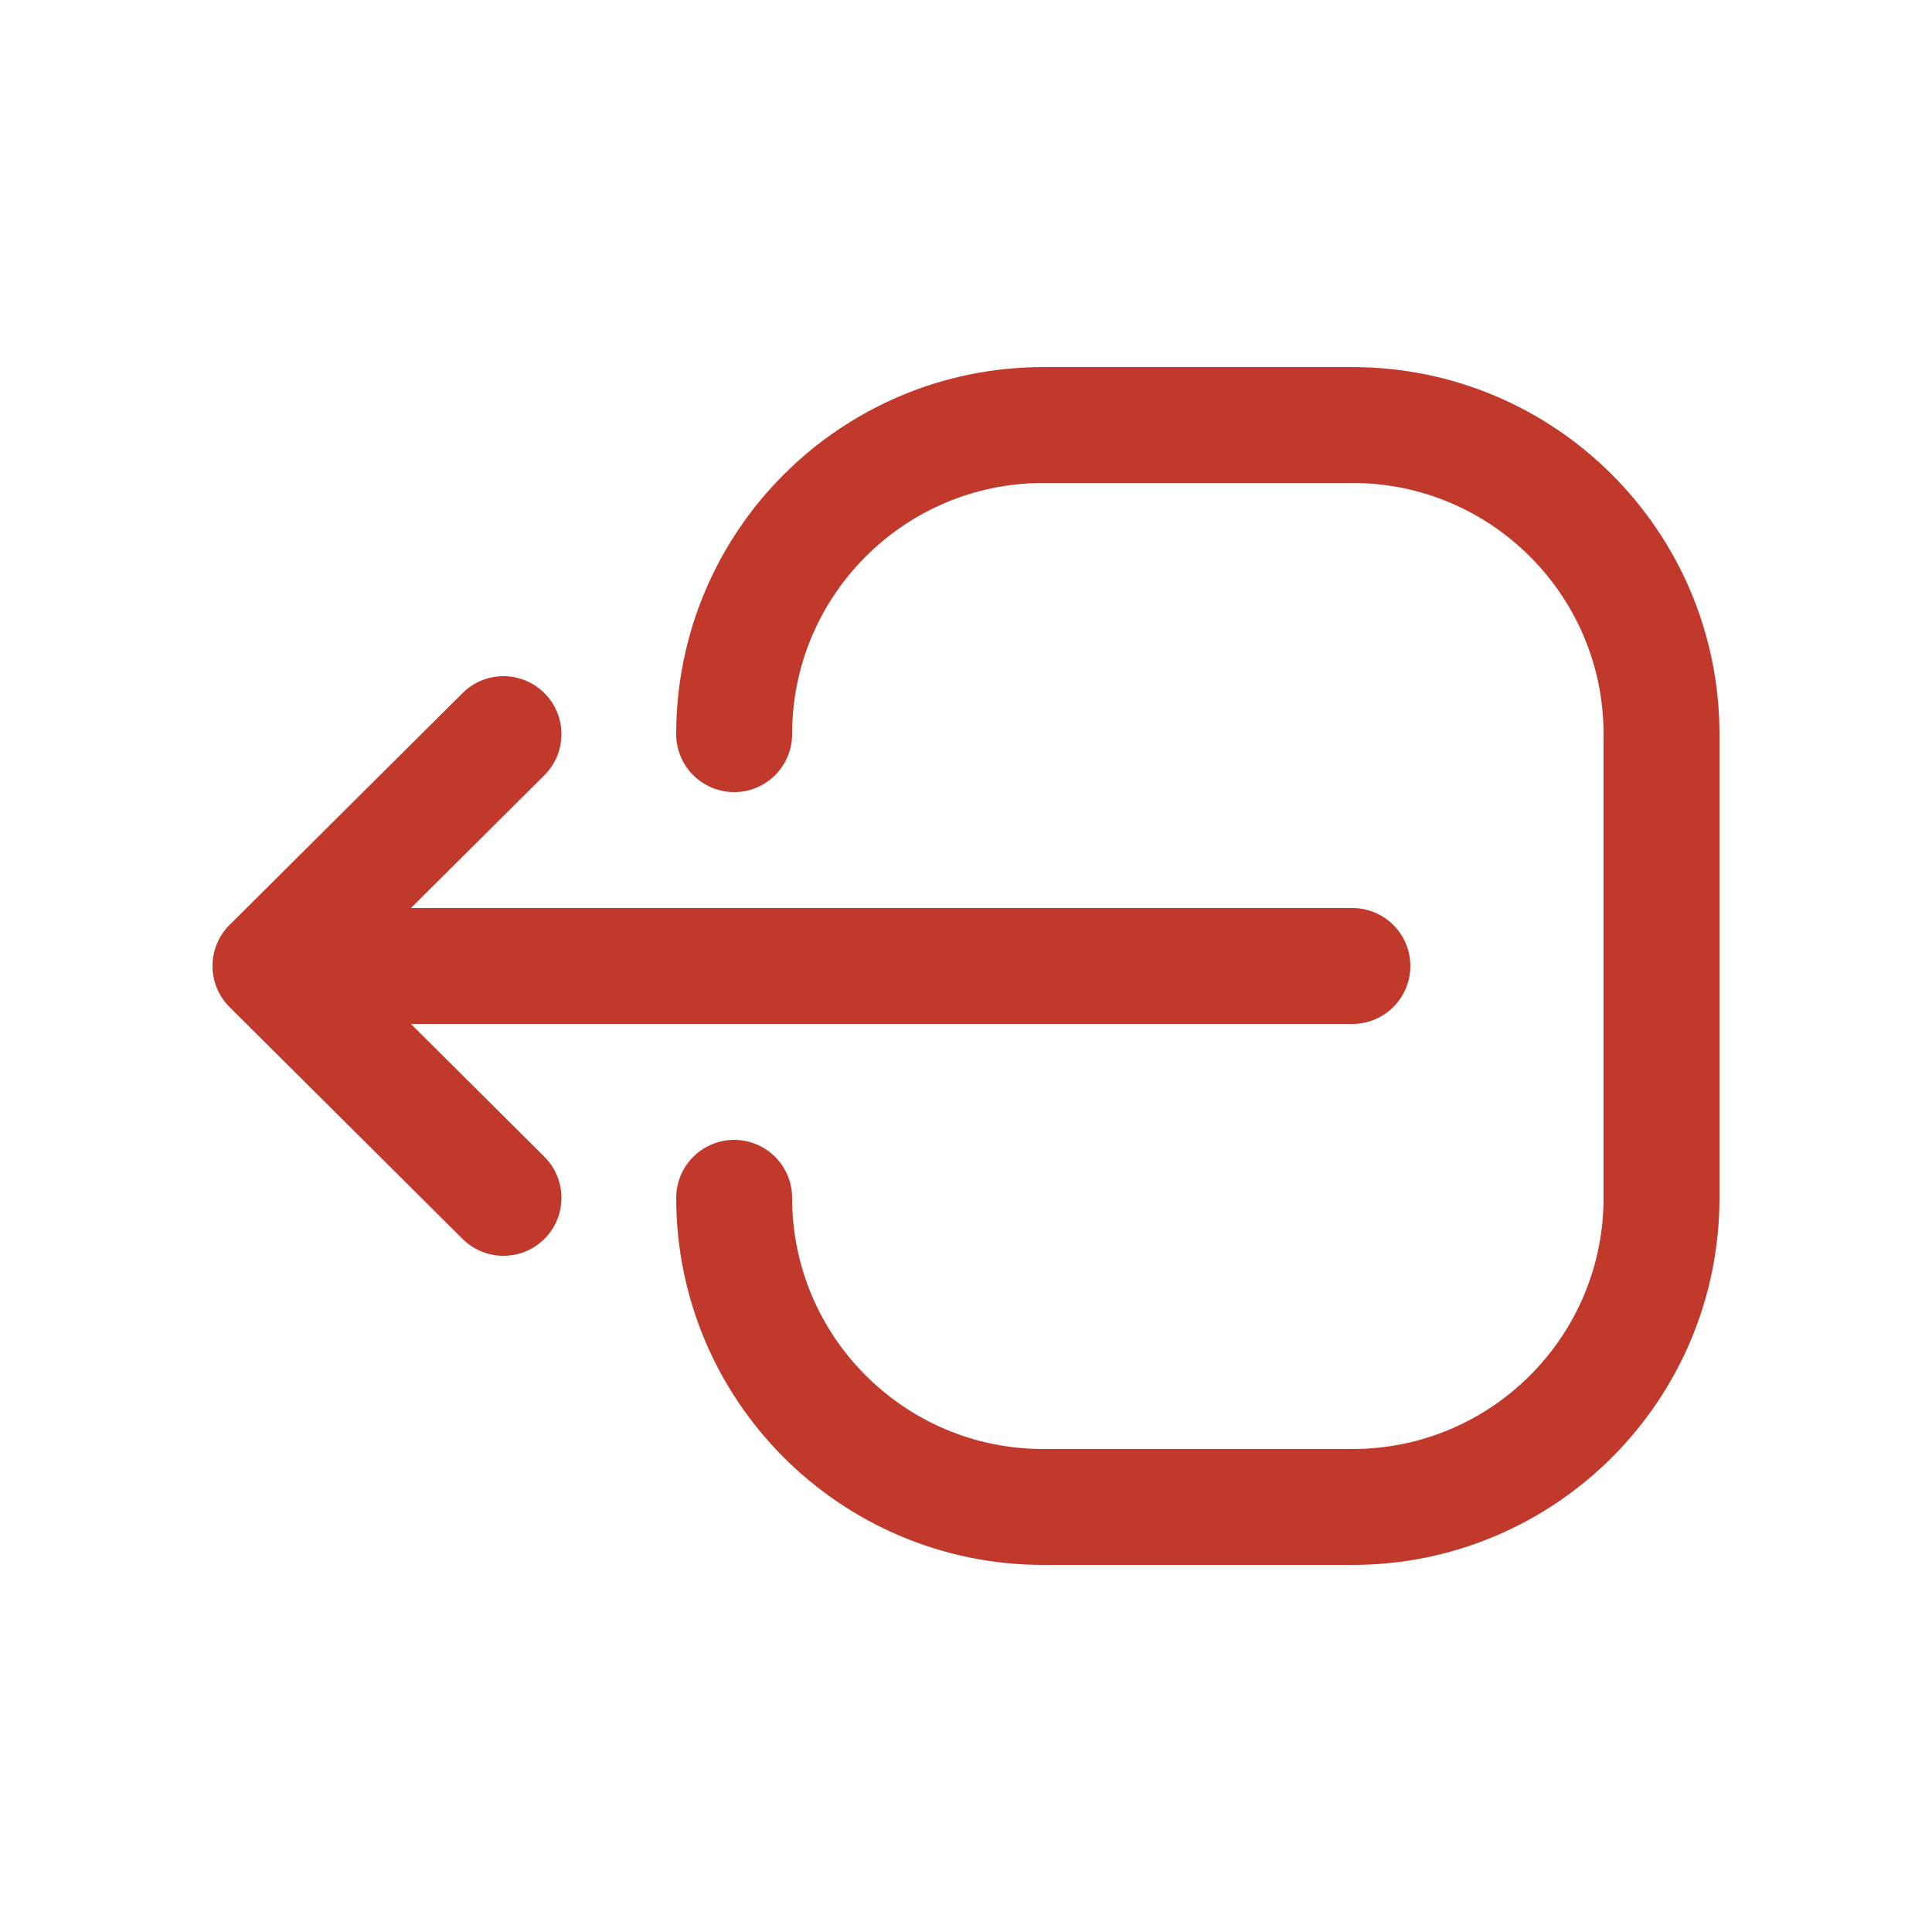
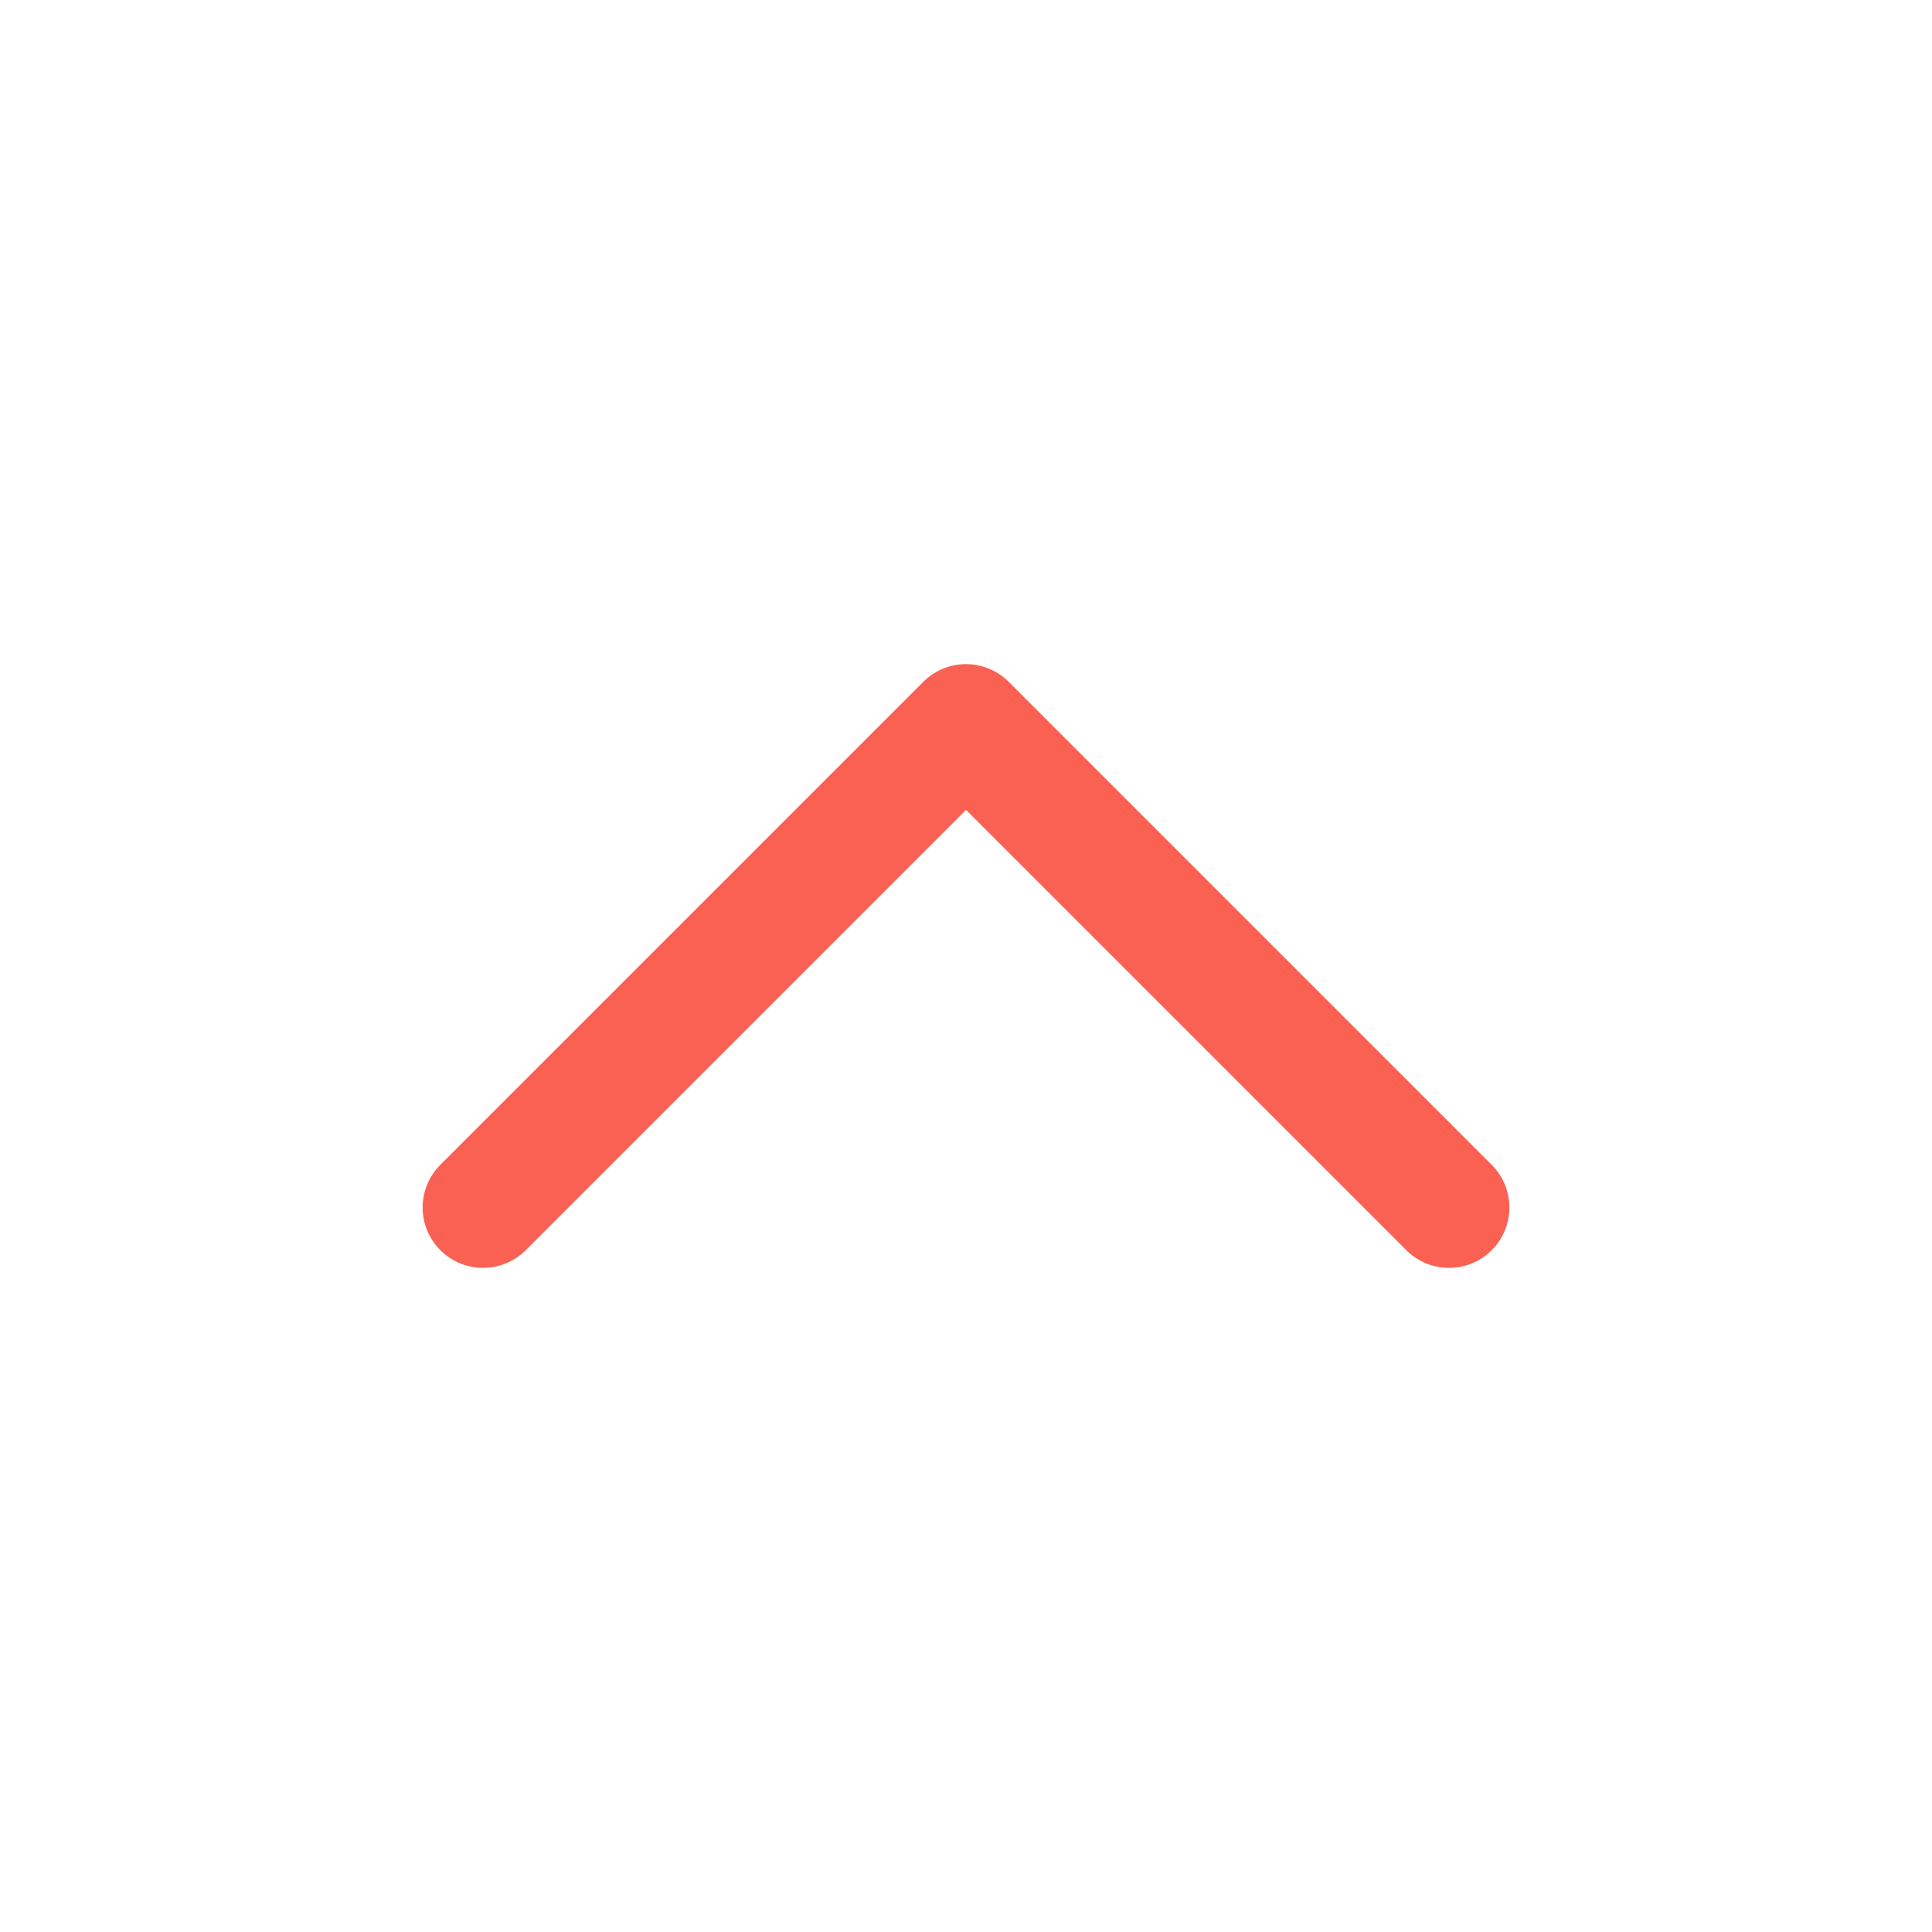
- <svg xmlns="http://www.w3.org/2000/svg" width="151px" height="151px" viewBox="0 -0.5 25 25" fill="none">
+ <svg xmlns="http://www.w3.org/2000/svg" width="64px" height="64px" viewBox="0 0 24 24" fill="none">
  <g id="SVGRepo_bgCarrier" stroke-width="0" />
  <g id="SVGRepo_tracerCarrier" stroke-linecap="round" stroke-linejoin="round" />
  <g id="SVGRepo_iconCarrier">
-     <path d="M7.044 9.532C7.338 9.239 7.339 8.765 7.047 8.471C6.754 8.177 6.28 8.176 5.986 8.468L7.044 9.532ZM2.971 11.468C2.677 11.761 2.676 12.235 2.968 12.529C3.261 12.823 3.735 12.824 4.029 12.532L2.971 11.468ZM4.029 11.468C3.735 11.176 3.261 11.177 2.968 11.471C2.676 11.765 2.677 12.239 2.971 12.532L4.029 11.468ZM5.986 15.532C6.28 15.824 6.754 15.823 7.047 15.529C7.339 15.235 7.338 14.761 7.044 14.468L5.986 15.532ZM3.5 11.25C3.086 11.25 2.75 11.586 2.75 12C2.75 12.414 3.086 12.75 3.5 12.75V11.25ZM17.5 12.75C17.914 12.75 18.25 12.414 18.25 12C18.25 11.586 17.914 11.25 17.5 11.25V12.75ZM5.986 8.468L2.971 11.468L4.029 12.532L7.044 9.532L5.986 8.468ZM2.971 12.532L5.986 15.532L7.044 14.468L4.029 11.468L2.971 12.532ZM3.5 12.75L17.5 12.75V11.25L3.5 11.25V12.75Z" fill="#c0392b" />
-     <path d="M9.5 15C9.5 17.209 11.291 19 13.5 19H17.5C19.709 19 21.5 17.209 21.5 15V9C21.5 6.791 19.709 5 17.5 5H13.5C11.291 5 9.5 6.791 9.5 9" stroke="#c0392b" stroke-width="1.5" stroke-linecap="round" stroke-linejoin="round" />
+     <path d="M6 15L12 9L18 15" stroke="#fa6153" stroke-width="1.5" stroke-linecap="round" stroke-linejoin="round" />
  </g>
</svg>
